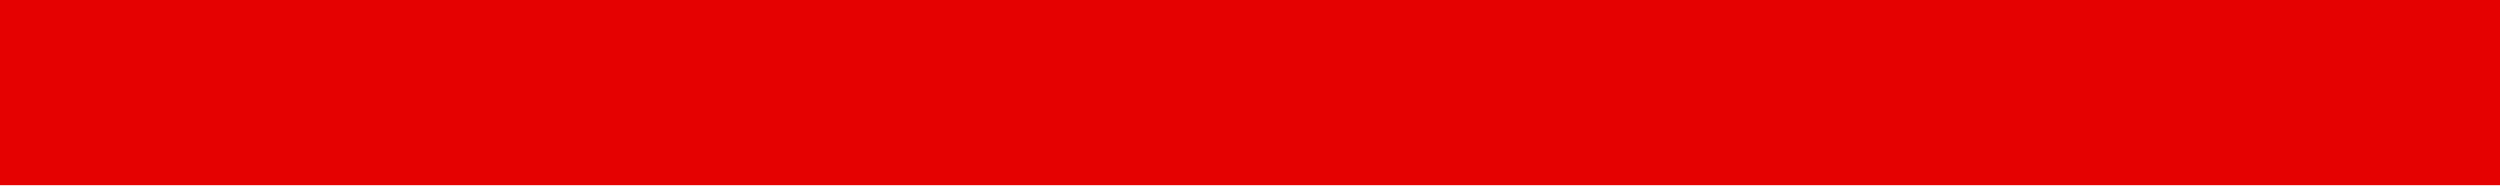
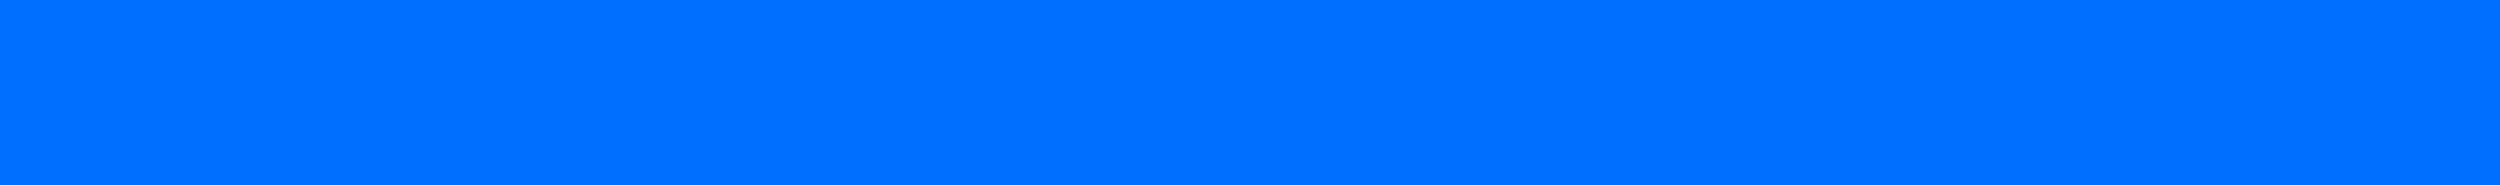
<svg xmlns="http://www.w3.org/2000/svg" width="54" height="4" viewBox="0 0 54 4">
  <defs>
    <style>
      .cls-1 {
-         fill: #e50101;
+         fill: #006eff;
      }
    </style>
  </defs>
  <rect id="heading030_line01_v7.svg" class="cls-1" width="54" height="4" />
</svg>
